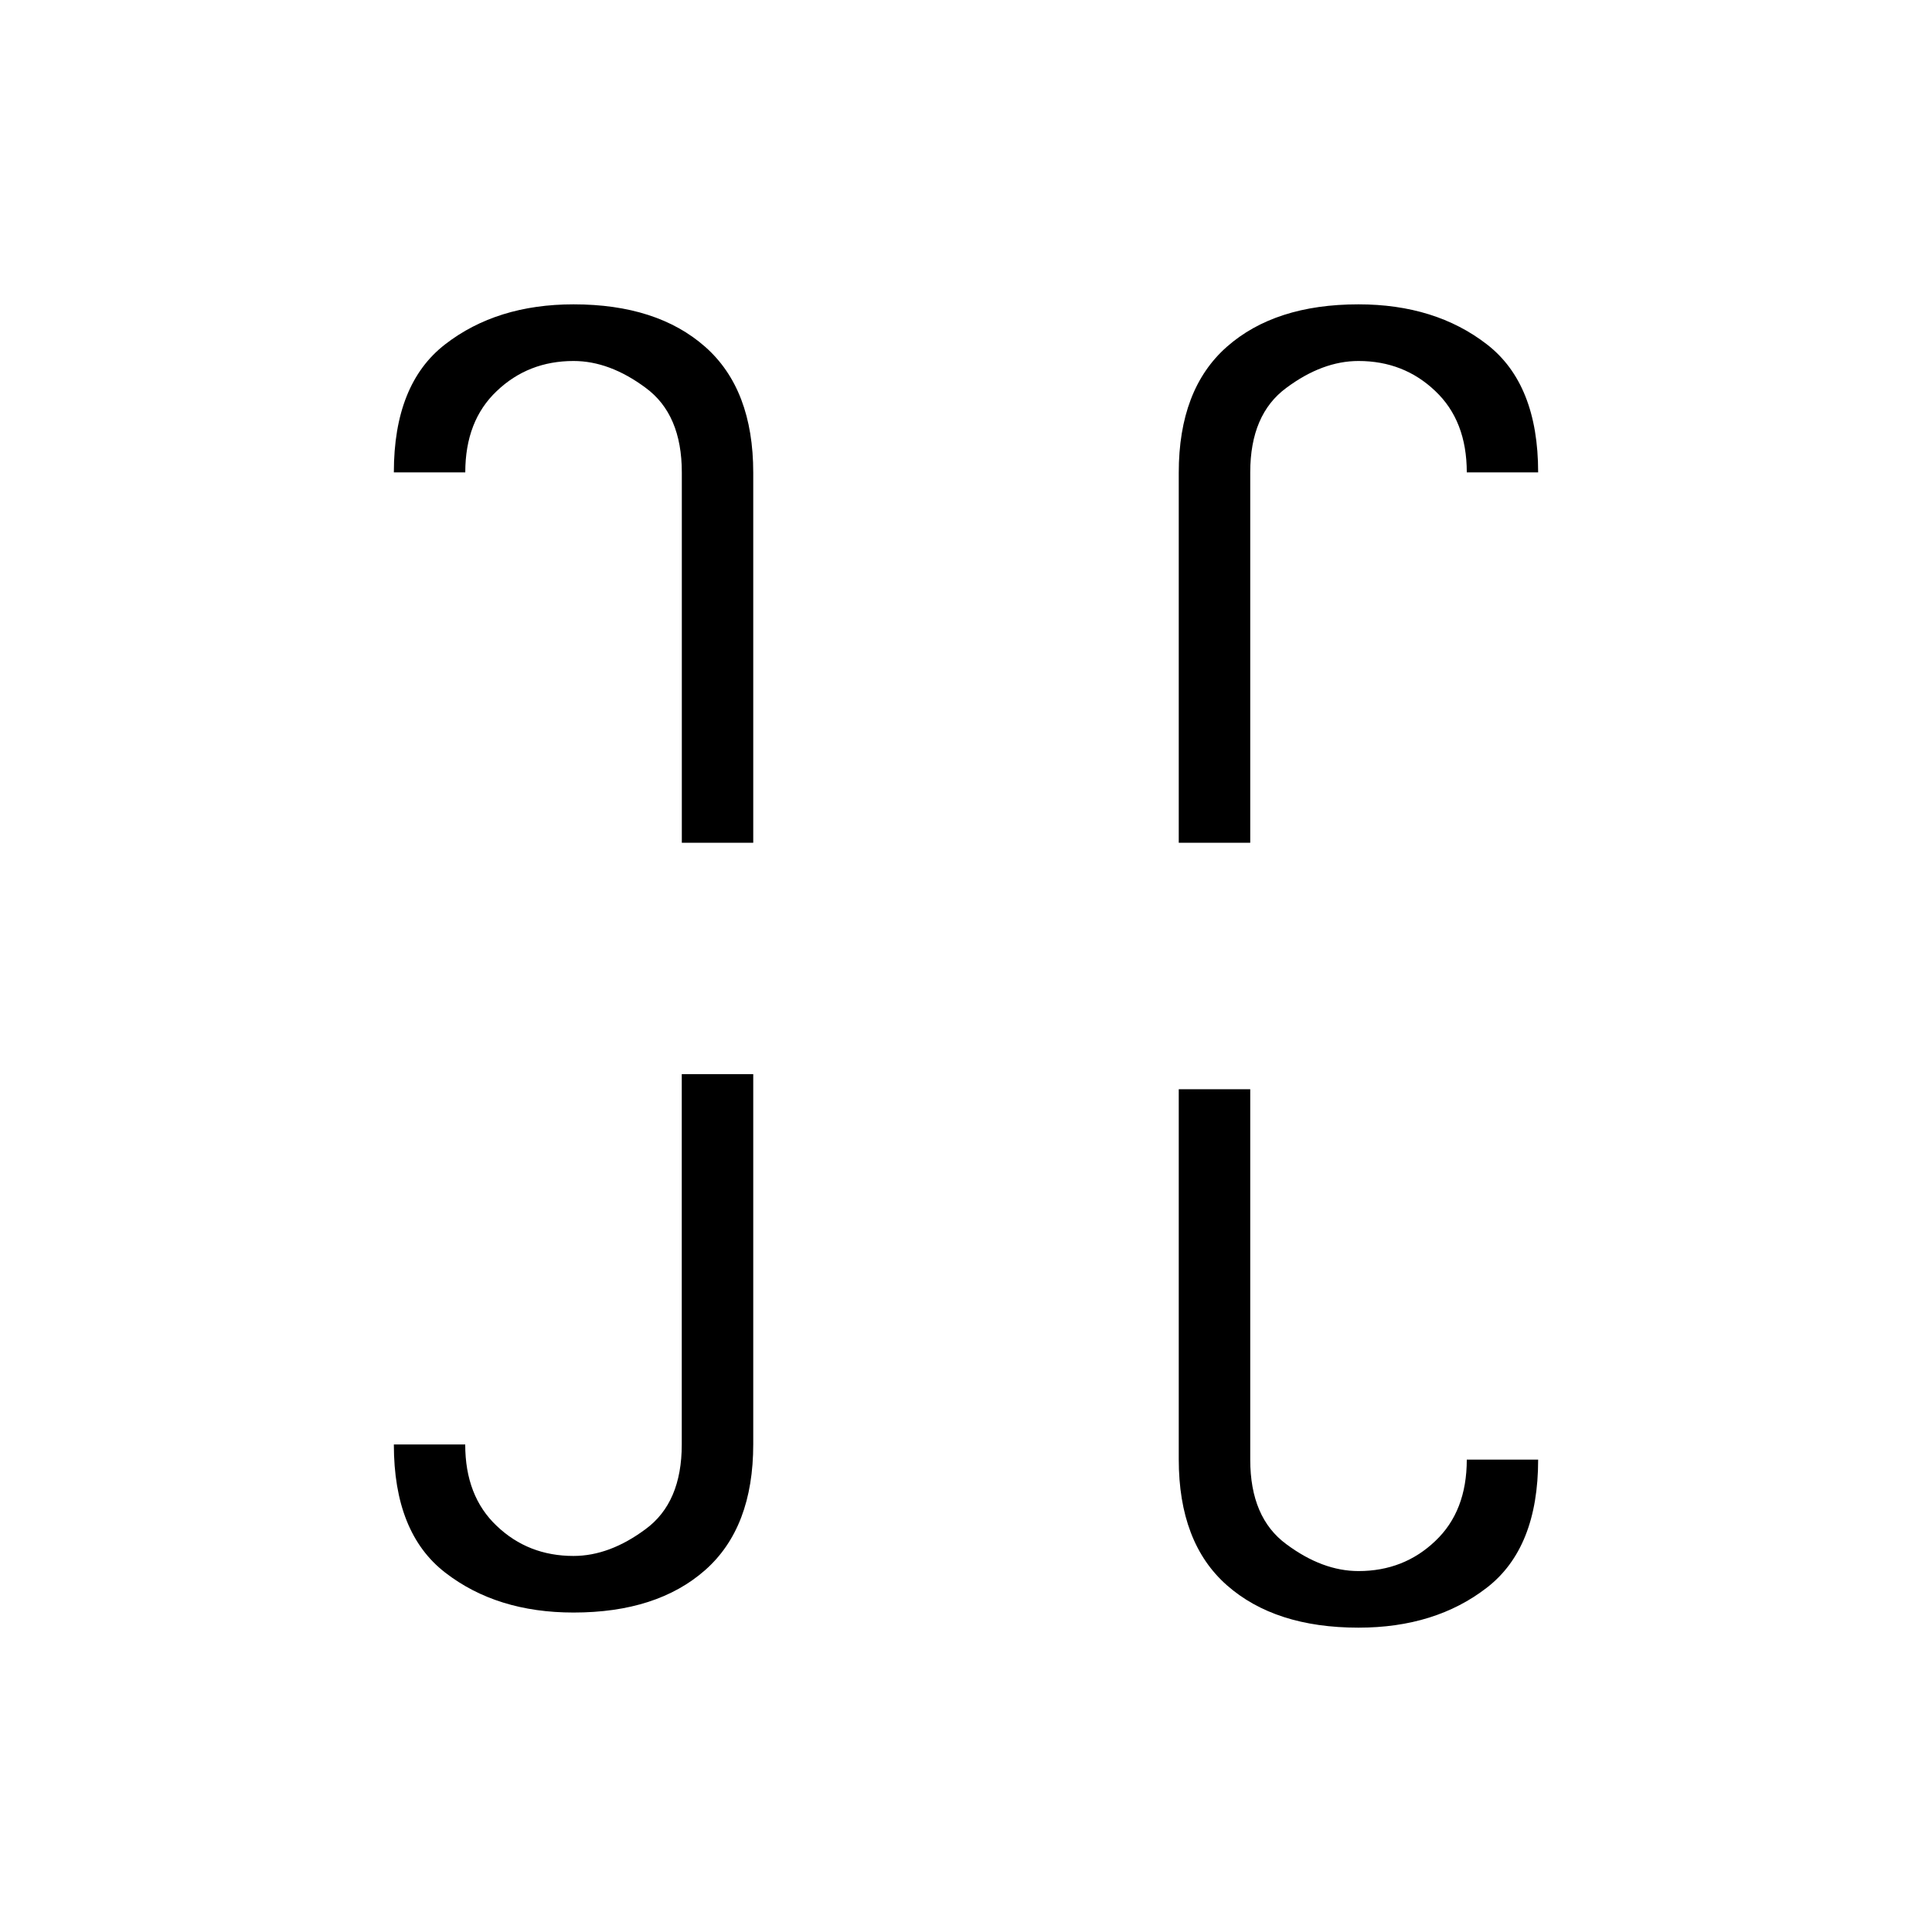
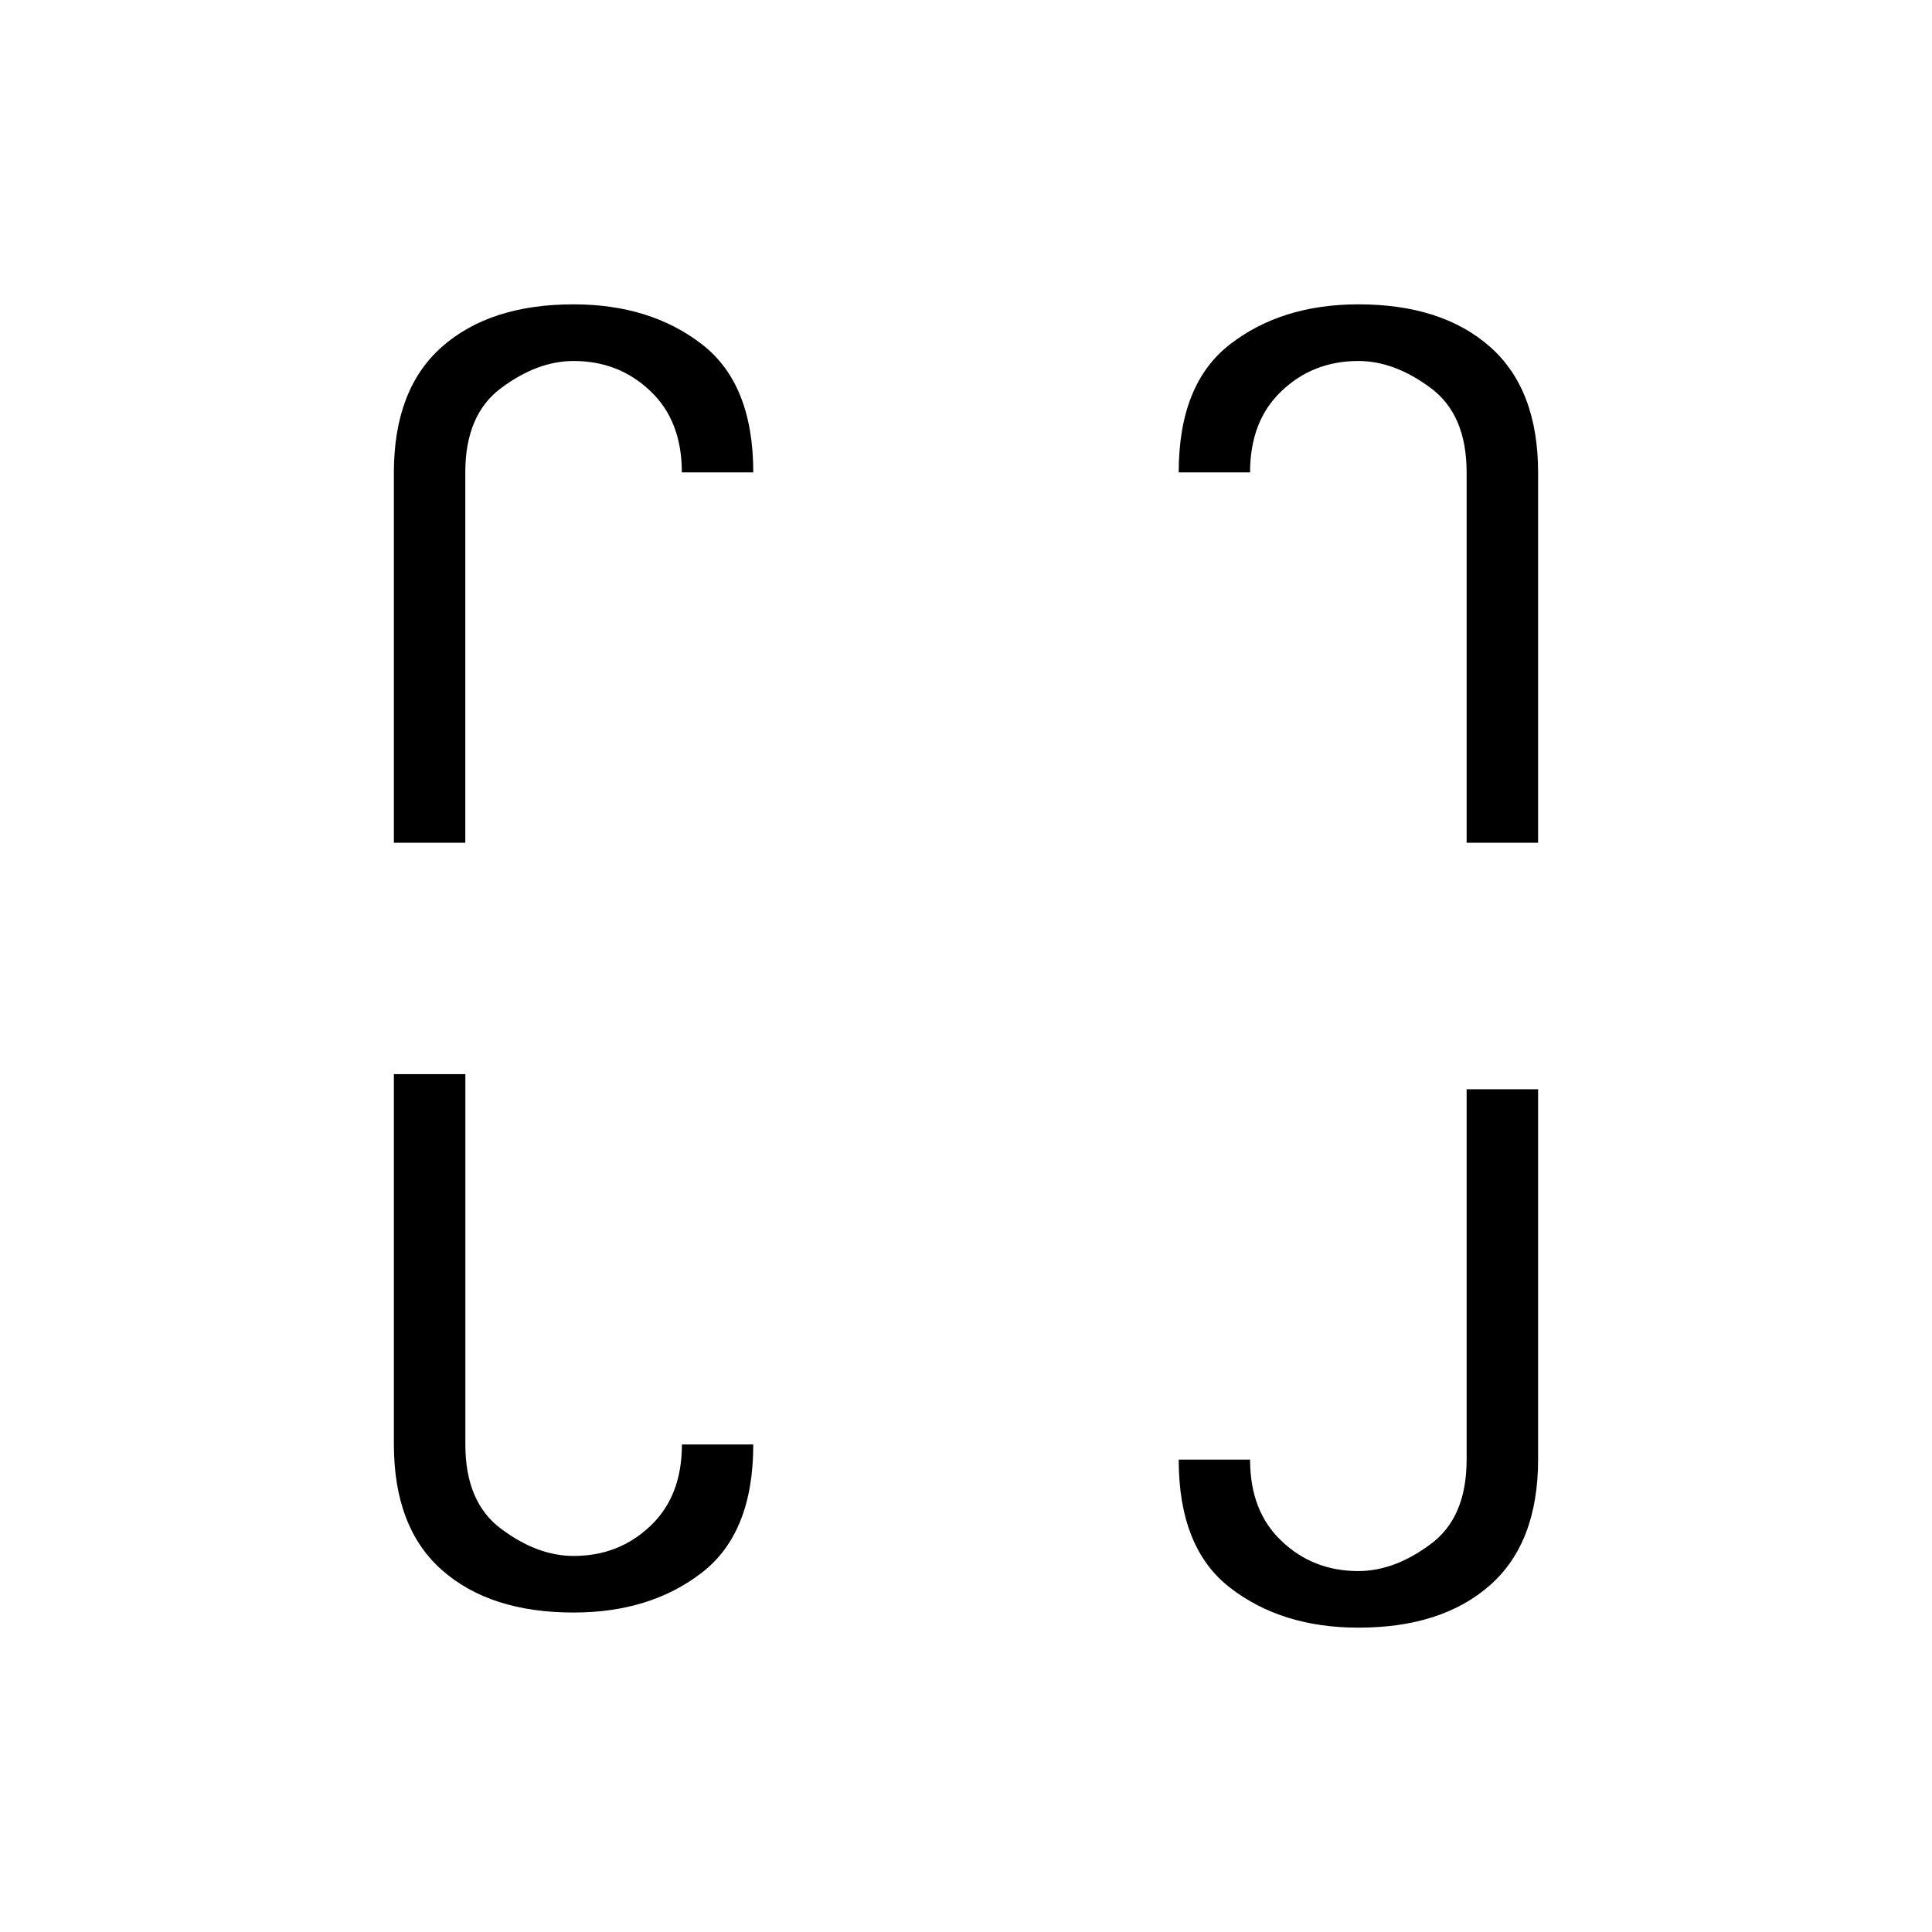
<svg xmlns="http://www.w3.org/2000/svg" width="128" height="128" viewBox="0 0 33.867 33.867" version="1.1" id="svg5">
  <defs id="defs2" />
  <g id="layer1">
-     <g aria-label="ᒉ" id="text6729" style="font-size:12.7px;line-height:1.25;font-family:'Ubuntu Mono';-inkscape-font-specification:'Ubuntu Mono';stroke-width:0.265;fill:#000000">
+     <g aria-label="ᒉ" id="text6729" style="font-size:12.7px;line-height:1.25;font-family:'Ubuntu Mono';-inkscape-font-specification:'Ubuntu Mono';fill:#000000;stroke-width:0.265" transform="matrix(-1,0,0,1,20.10846,0)">
      <path d="M 8.157,8.281 H 6.904 q 0,-1.55 0.899,-2.245 0.905,-0.701 2.251,-0.701 1.463,0 2.307,0.744 0.843,0.744 0.843,2.208 V 14.773 H 11.952 V 8.281 q 0,-1.017 -0.633,-1.482 -0.633,-0.471 -1.265,-0.471 -0.794,0 -1.346,0.527 -0.552,0.521 -0.552,1.426 z" id="path72672" style="fill:#000000" />
    </g>
-     <g aria-label="ᒉ" transform="scale(1,-1)" id="text6729-3" style="font-size:12.7px;line-height:1.25;font-family:'Ubuntu Mono';-inkscape-font-specification:'Ubuntu Mono';stroke-width:0.265;fill:#000000">
+     <g aria-label="ᒉ" transform="rotate(180,10.05423,0)" id="text6729-3" style="font-size:12.7px;line-height:1.25;font-family:'Ubuntu Mono';-inkscape-font-specification:'Ubuntu Mono';fill:#000000;stroke-width:0.265">
      <path d="M 8.157,-25.321 H 6.904 q 0,-1.55 0.899,-2.245 0.905,-0.701 2.251,-0.701 1.463,0 2.307,0.744 0.843,0.744 0.843,2.208 v 6.486 h -1.253 v -6.493 q 0,-1.017 -0.633,-1.482 -0.633,-0.471 -1.265,-0.471 -0.794,0 -1.346,0.527 -0.552,0.521 -0.552,1.426 z" id="path72669" style="fill:#000000" />
    </g>
-     <g aria-label="ᒉ" transform="scale(-1,1)" id="text6729-0" style="font-size:12.7px;line-height:1.25;font-family:'Ubuntu Mono';-inkscape-font-specification:'Ubuntu Mono';stroke-width:0.265;fill:#000000">
+     <g aria-label="ᒉ" transform="translate(47.62513)" id="text6729-0" style="font-size:12.7px;line-height:1.25;font-family:'Ubuntu Mono';-inkscape-font-specification:'Ubuntu Mono';fill:#000000;stroke-width:0.265">
      <path d="m -25.71,8.281 h -1.253 q 0,-1.55 0.899,-2.245 0.905,-0.701 2.251,-0.701 1.463,0 2.307,0.744 0.843,0.744 0.843,2.208 v 6.486 h -1.253 V 8.281 q 0,-1.017 -0.633,-1.482 -0.633,-0.471 -1.265,-0.471 -0.794,0 -1.346,0.527 -0.552,0.521 -0.552,1.426 z" id="path72666" style="fill:#000000" />
    </g>
-     <g aria-label="ᒉ" transform="scale(-1)" id="text6729-2" style="font-size:12.7px;line-height:1.25;font-family:'Ubuntu Mono';-inkscape-font-specification:'Ubuntu Mono';stroke-width:0.265;fill:#000000">
+     <g aria-label="ᒉ" transform="matrix(1,0,0,-1,47.62513,0)" id="text6729-2" style="font-size:12.7px;line-height:1.25;font-family:'Ubuntu Mono';-inkscape-font-specification:'Ubuntu Mono';fill:#000000;stroke-width:0.265">
      <path d="m -25.71,-25.586 h -1.253 q 0,-1.55 0.899,-2.245 0.905,-0.701 2.251,-0.701 1.463,0 2.307,0.744 0.843,0.744 0.843,2.208 v 6.486 h -1.253 v -6.493 q 0,-1.017 -0.633,-1.482 -0.633,-0.471 -1.265,-0.471 -0.794,0 -1.346,0.527 -0.552,0.521 -0.552,1.426 z" id="path72663" style="fill:#000000" />
    </g>
  </g>
</svg>
